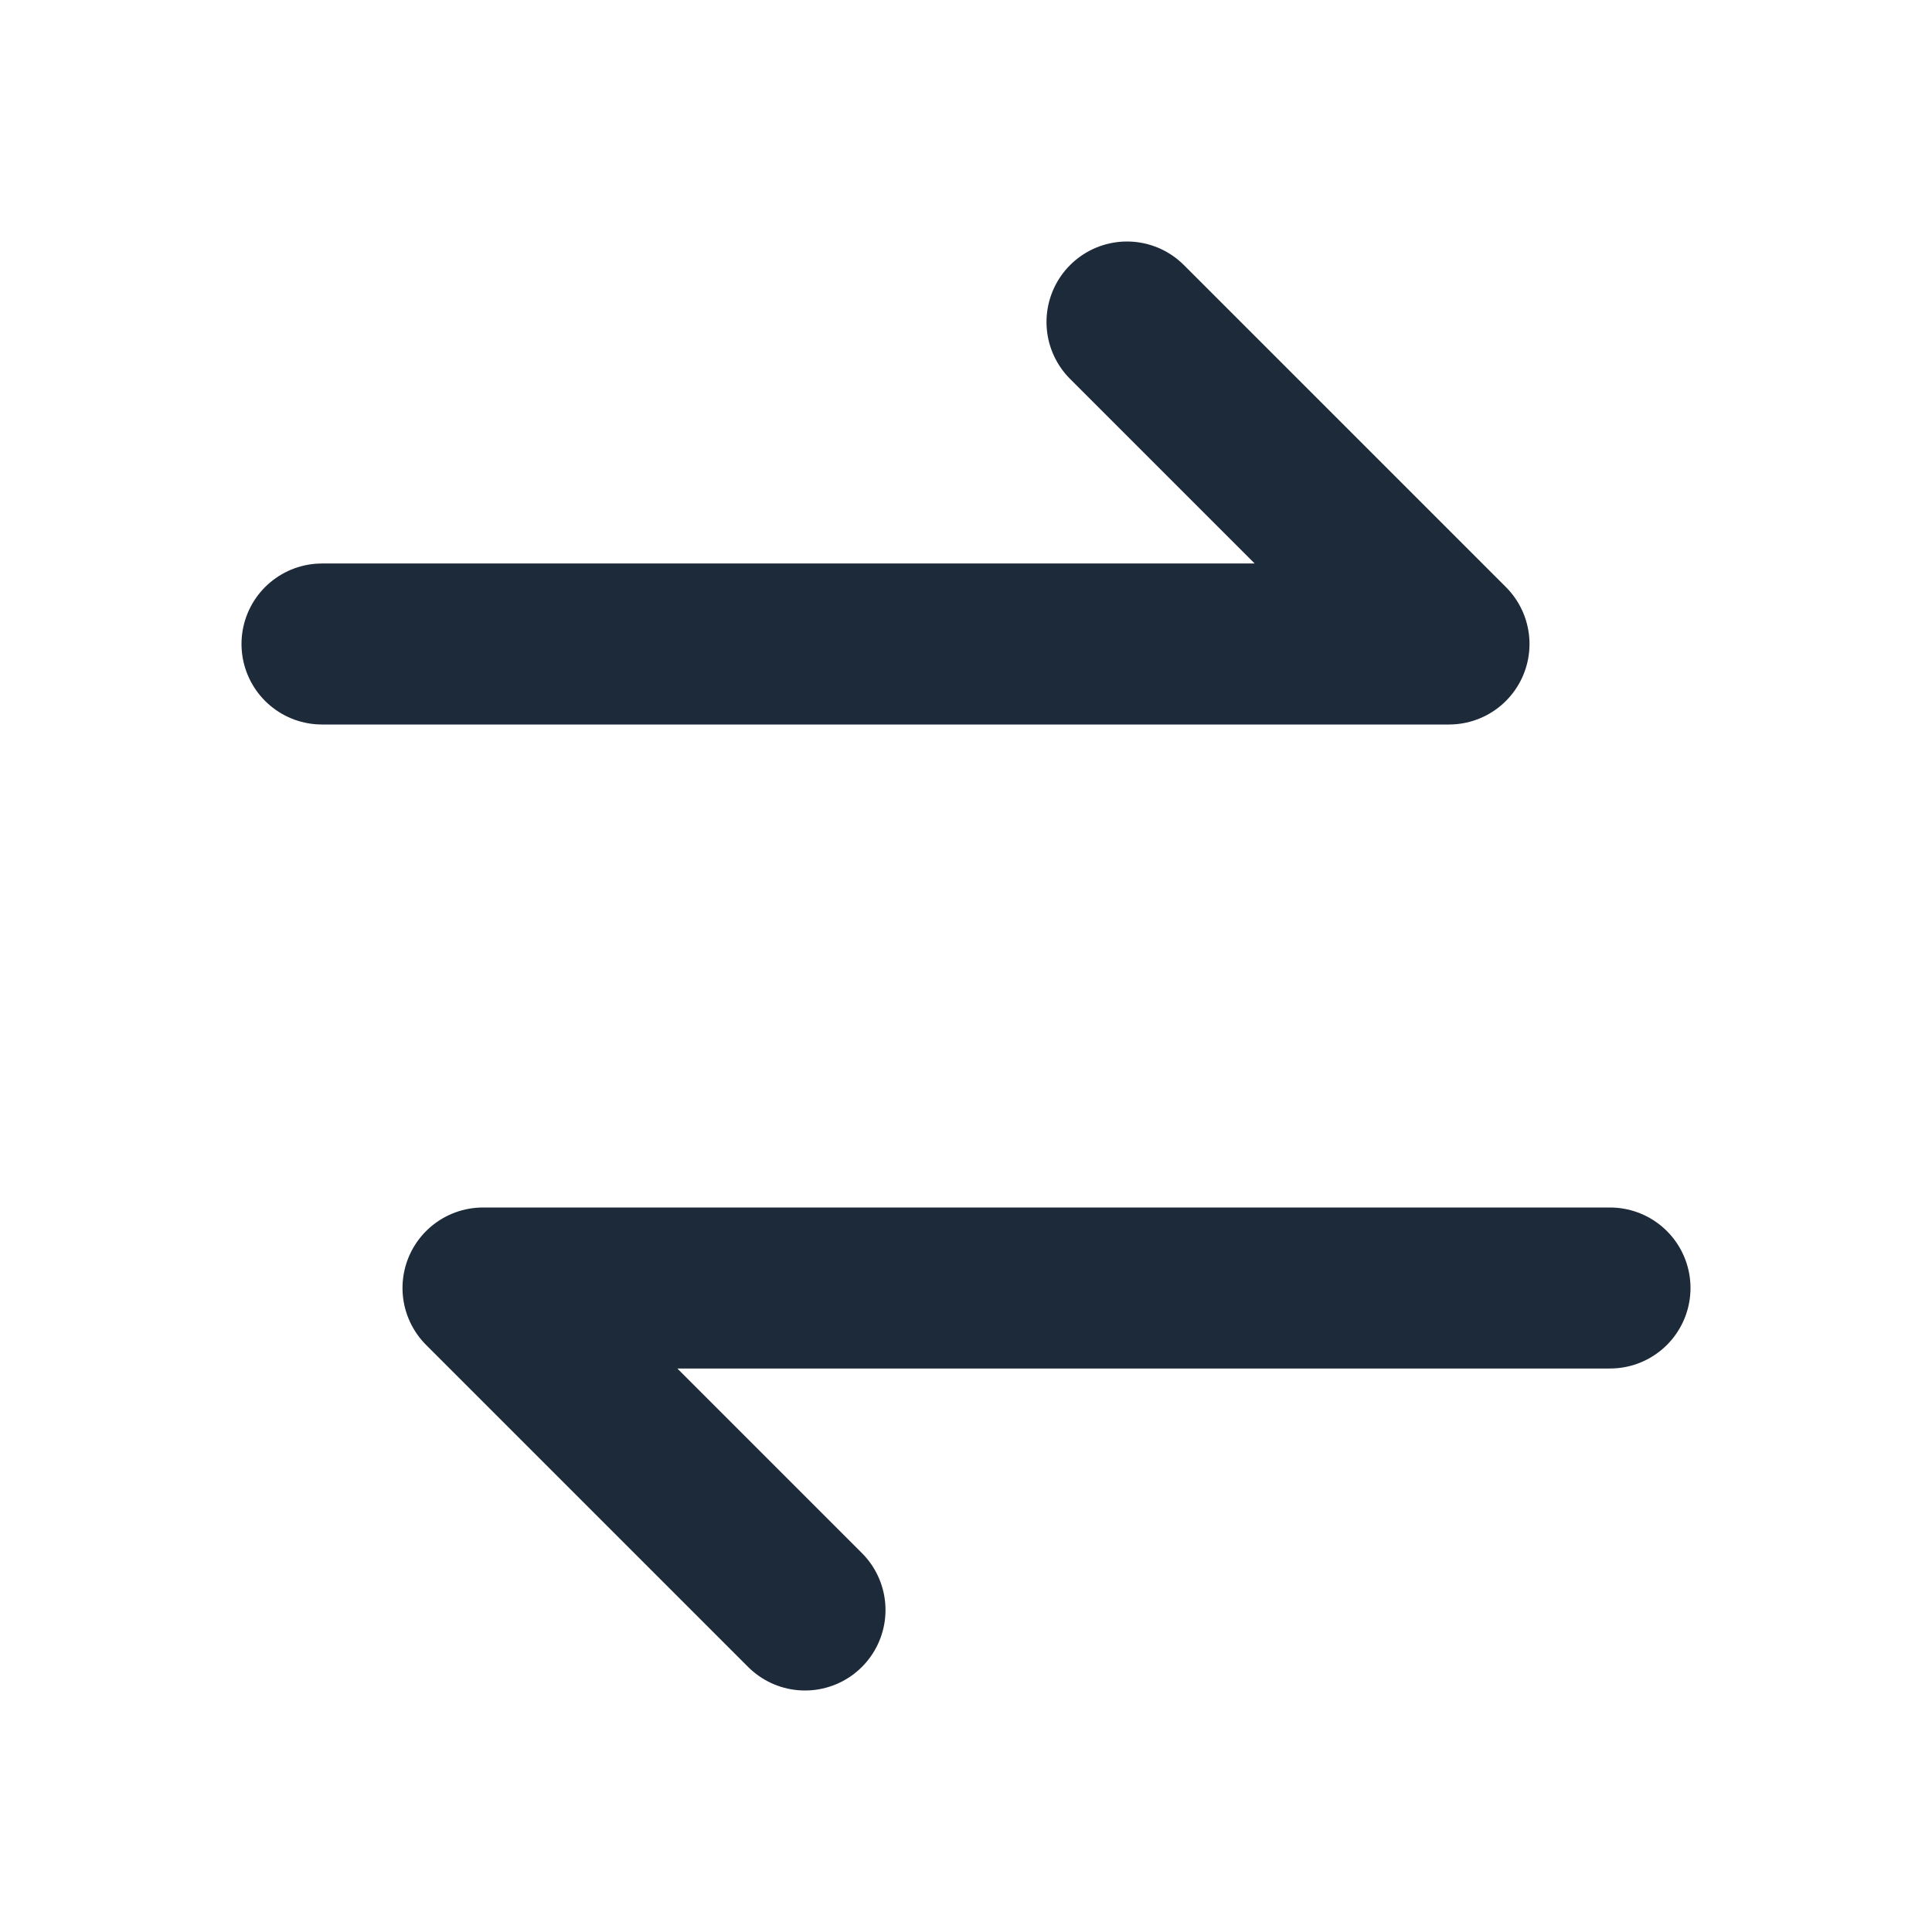
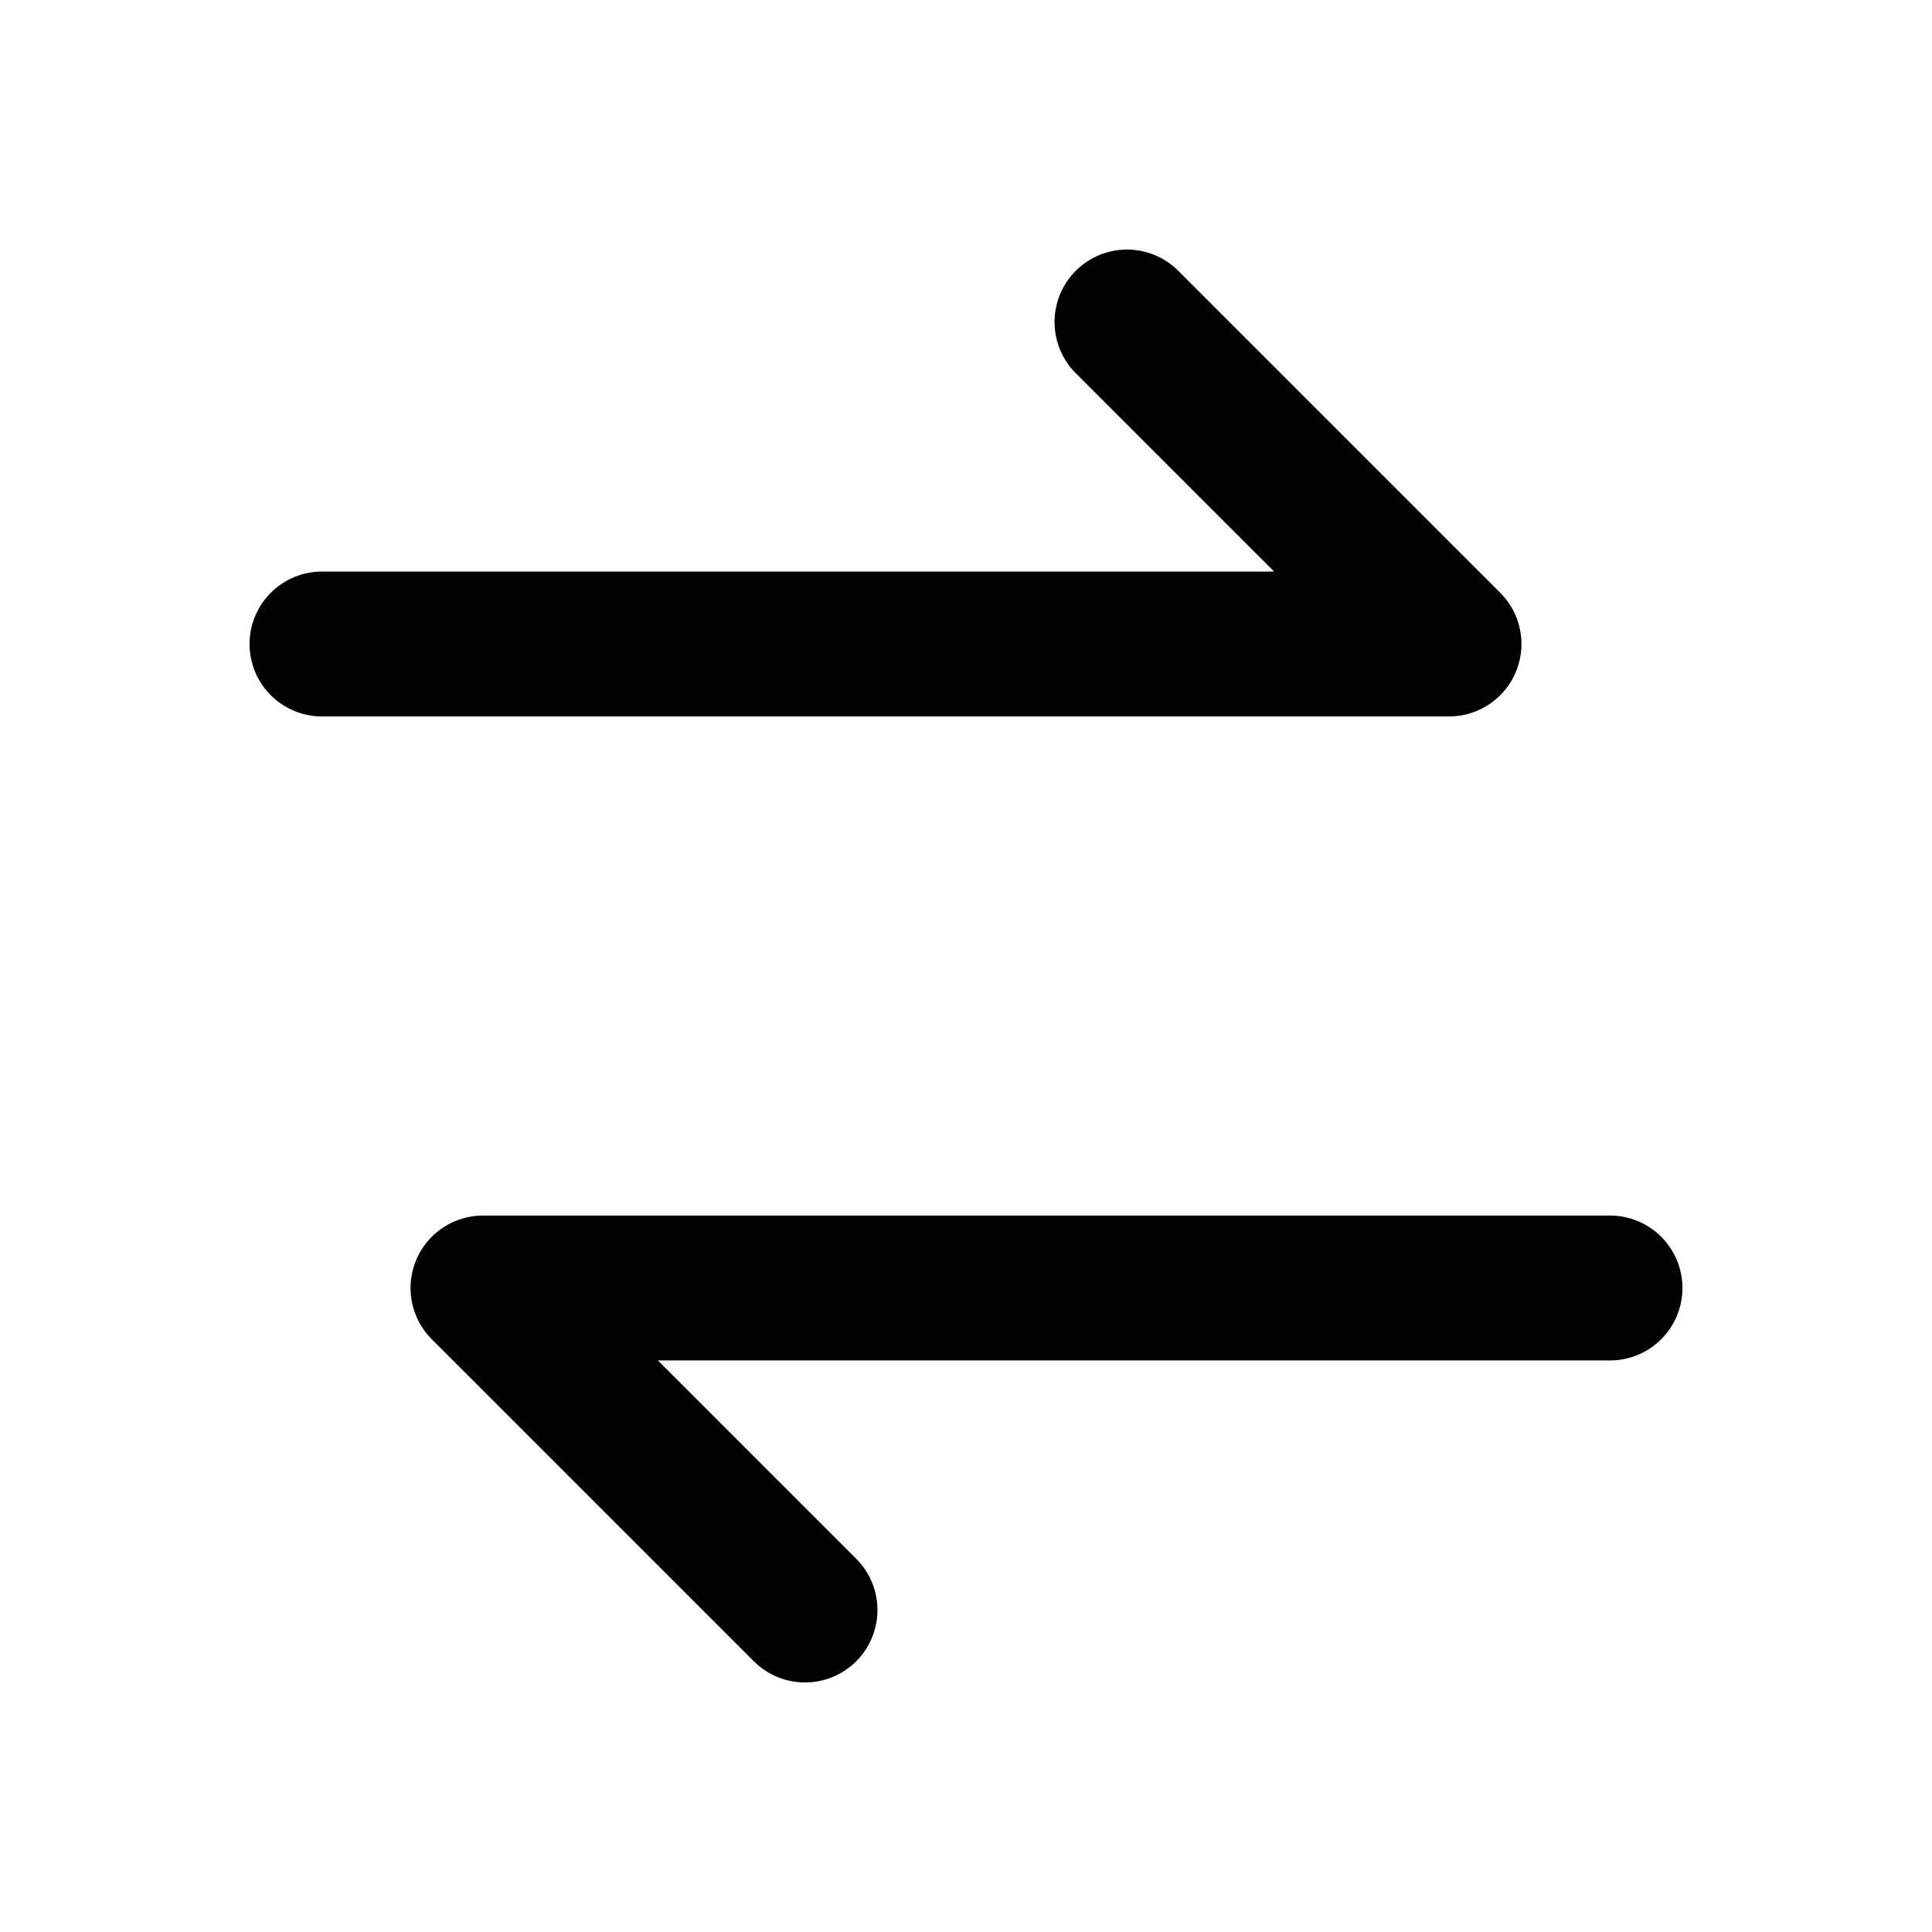
- <svg xmlns="http://www.w3.org/2000/svg" width="24" height="24" viewBox="0 0 24 24" fill="none" stroke="#1d2a3a" stroke-width="2" stroke-linecap="round" stroke-linejoin="round">
+ <svg xmlns="http://www.w3.org/2000/svg" width="24" height="24" viewBox="0 0 24 24" fill="none" stroke="#000" stroke-width="1.8" stroke-linecap="round" stroke-linejoin="round">
  <path d="M4 8h14l-4-4M20 16H6l4 4" />
</svg>
